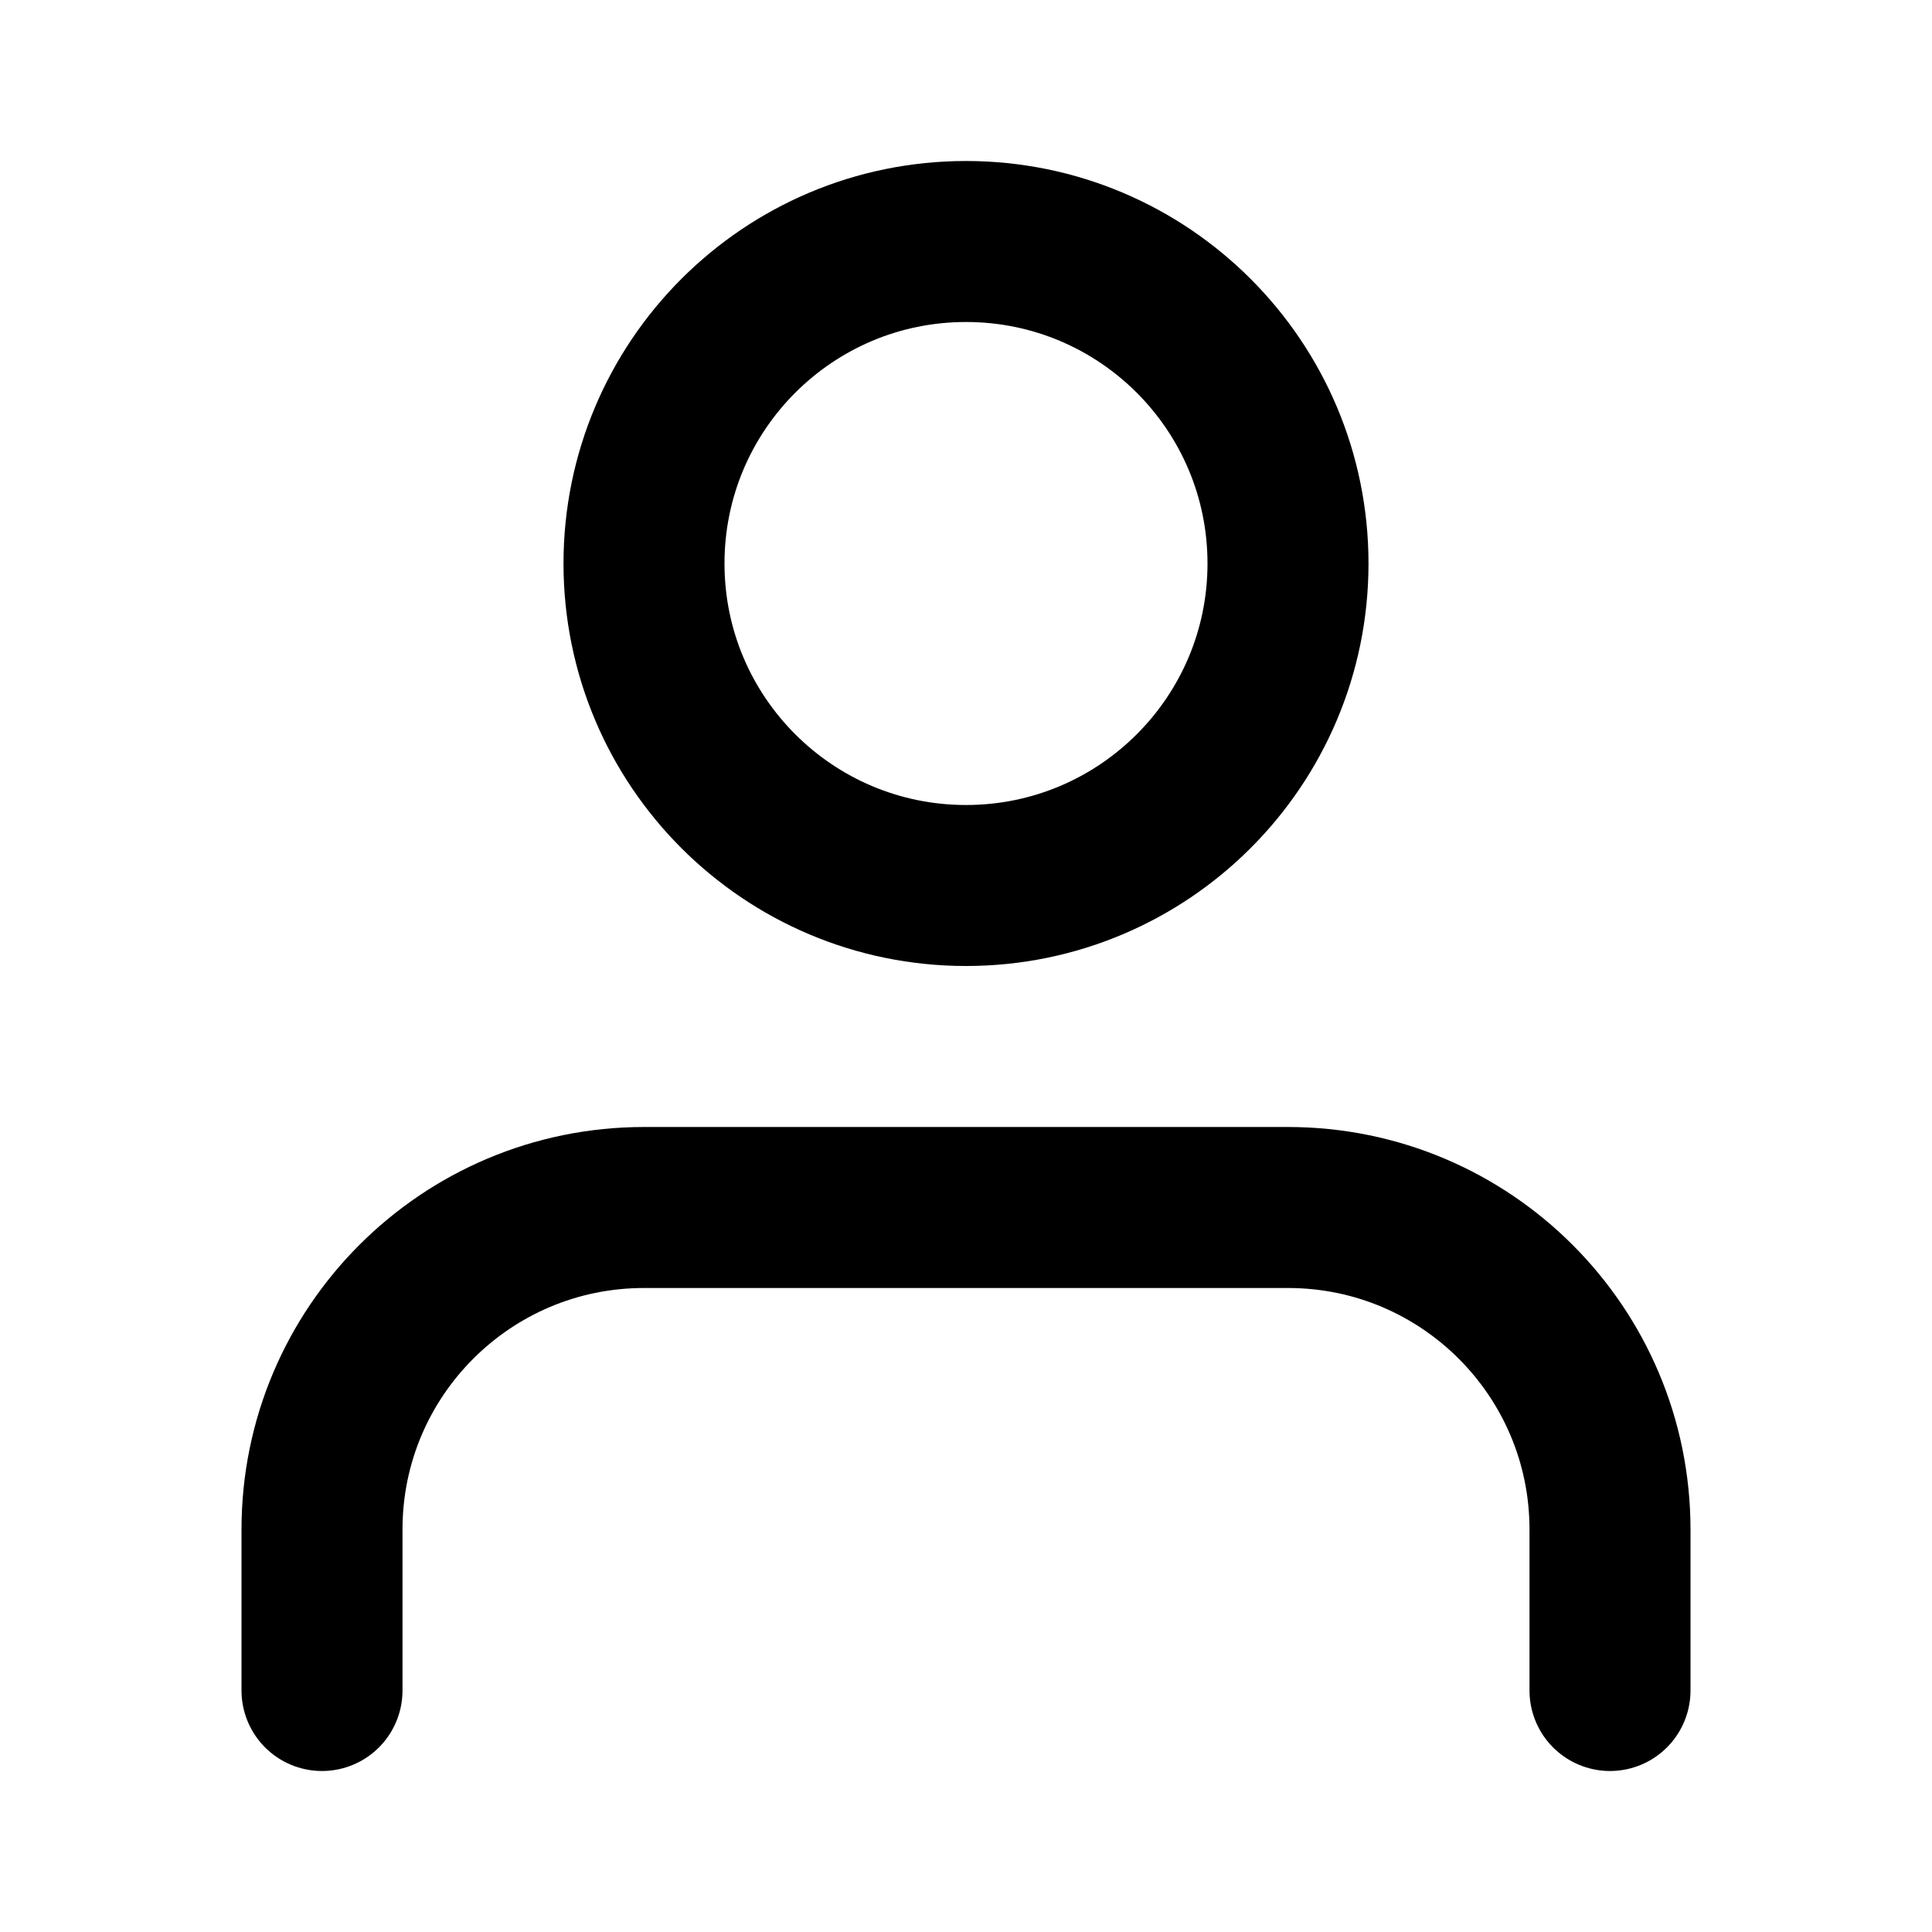
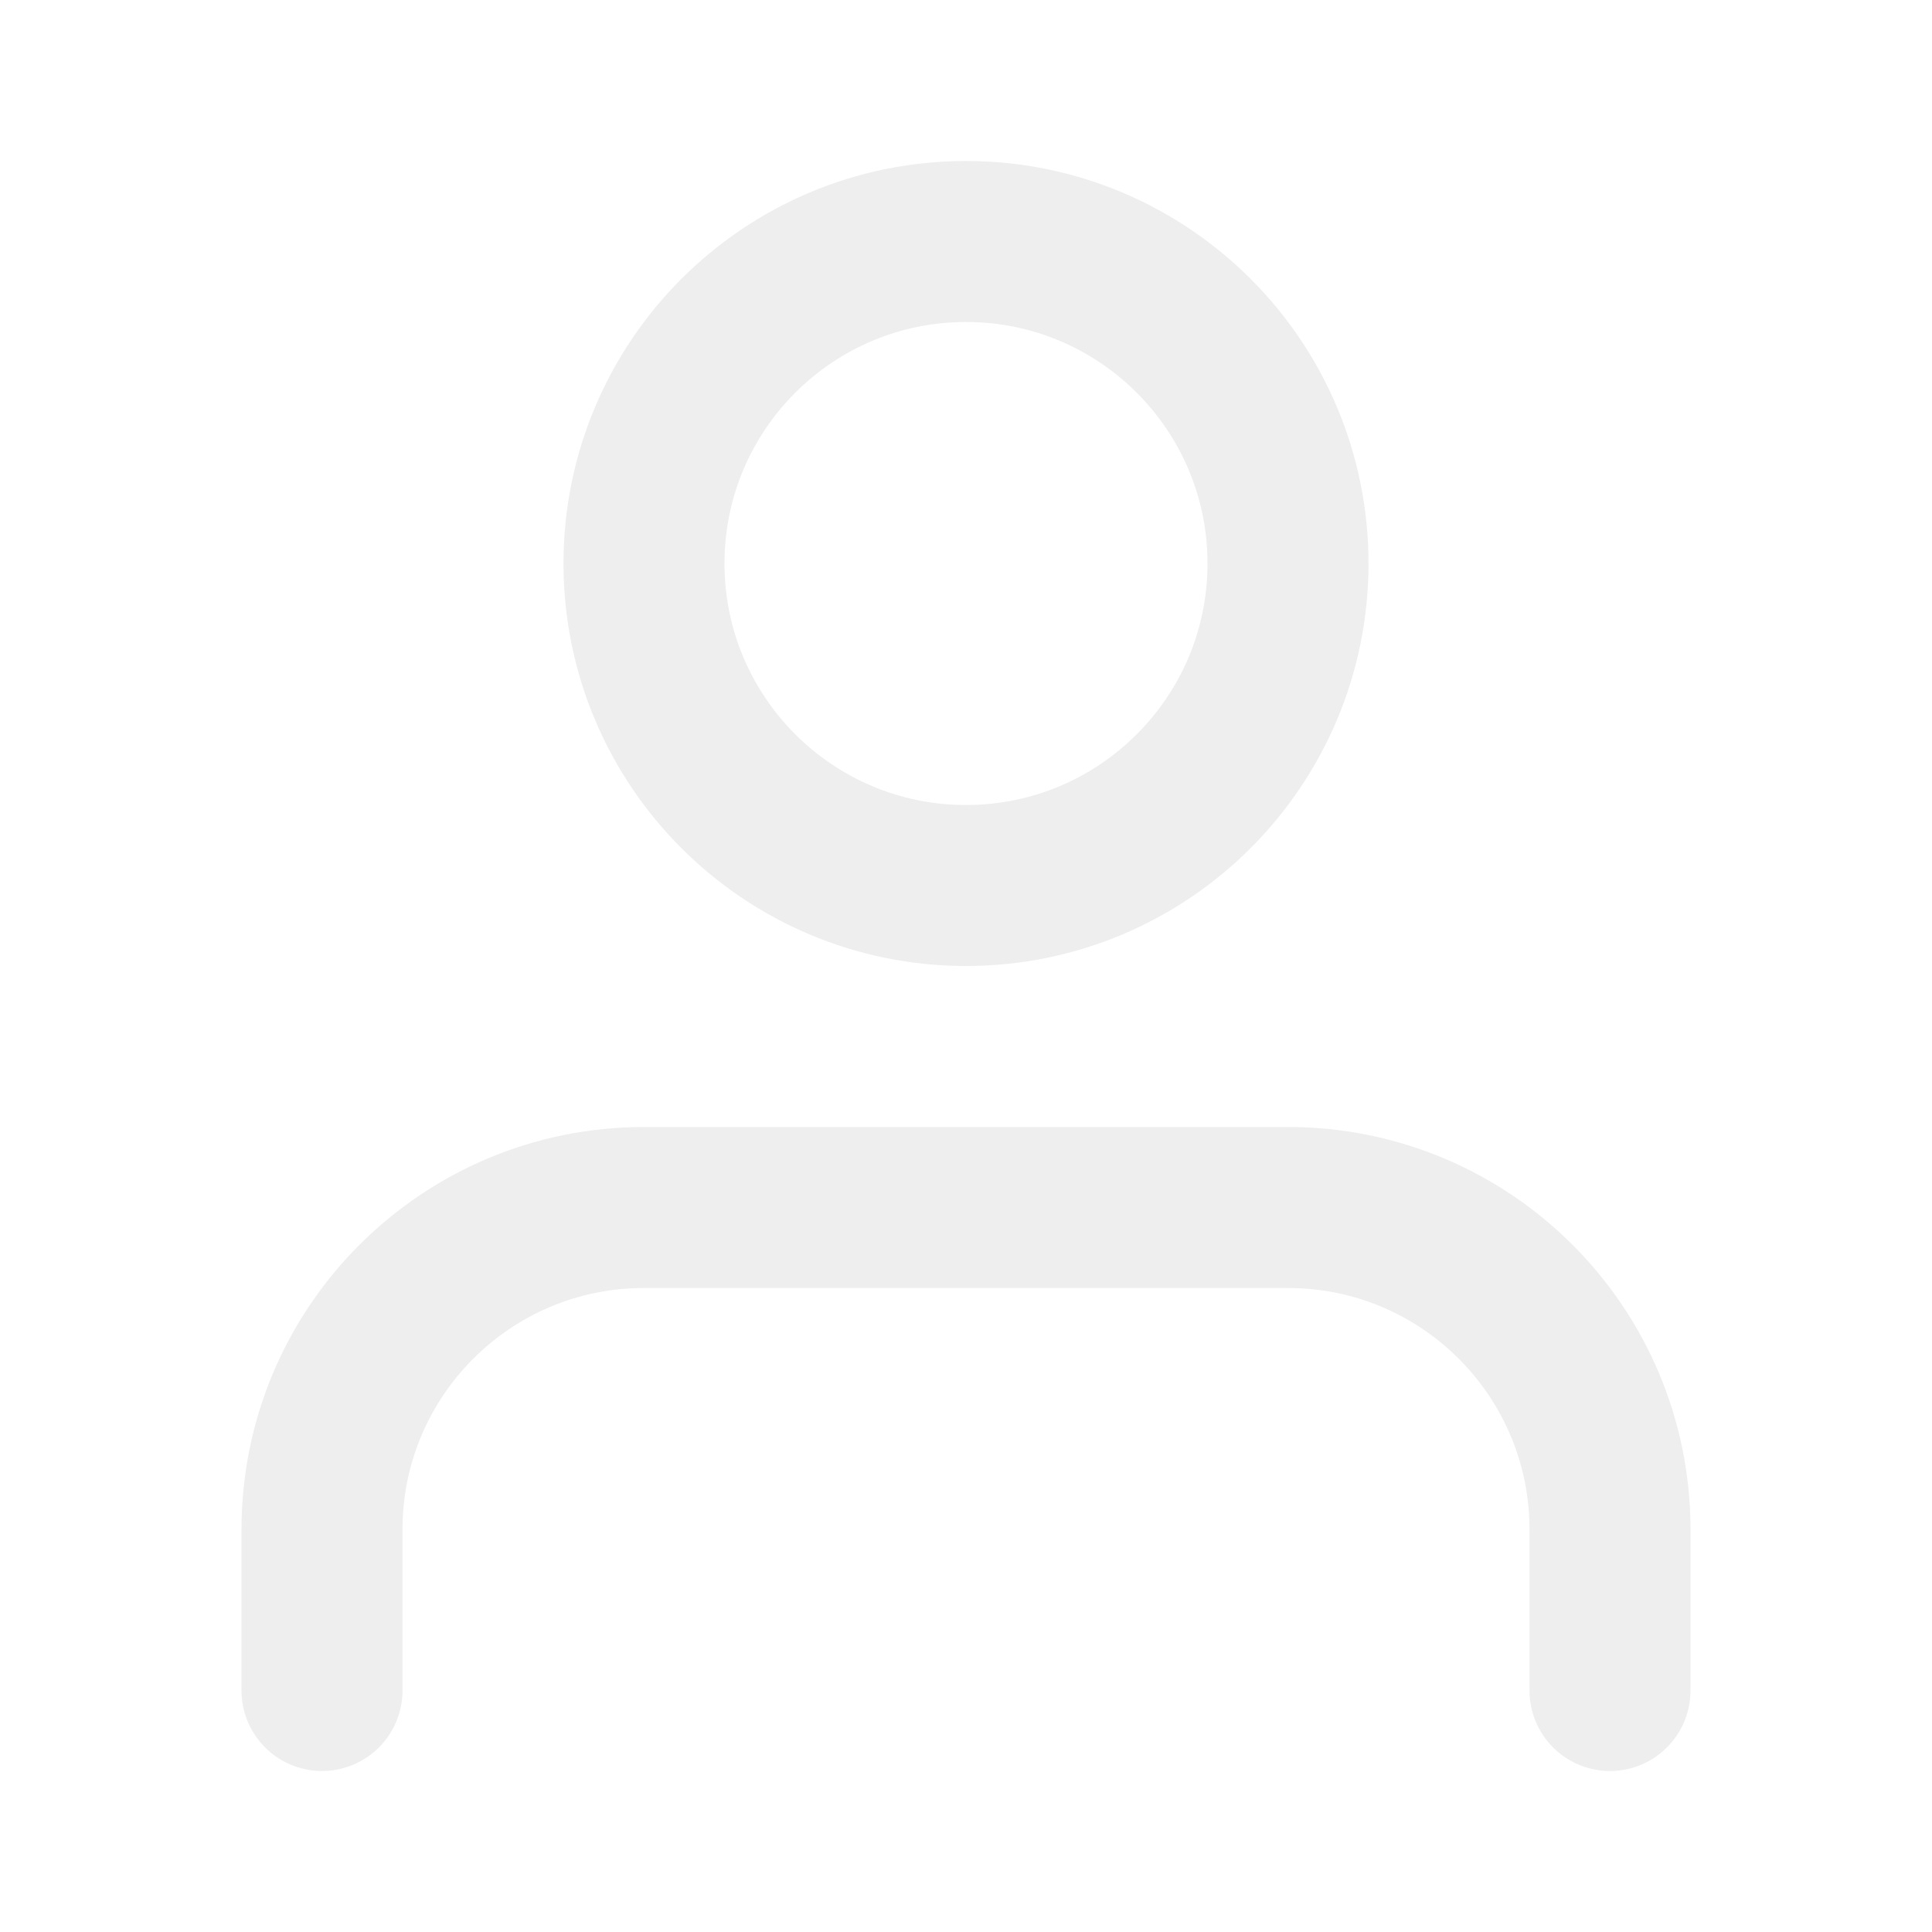
- <svg xmlns="http://www.w3.org/2000/svg" width="24" height="24" viewBox="0 0 24 24" fill="none" stroke="currentColor" stroke-width="2" stroke-linecap="round" stroke-linejoin="round" class="feather feather-user">
+ <svg xmlns="http://www.w3.org/2000/svg" width="24" height="24" viewBox="0 0 24 24" fill="none" stroke="#EEEEEE" stroke-width="2" stroke-linecap="round" stroke-linejoin="round" class="feather feather-user">
  <path d="M20 21v-2a4 4 0 0 0-4-4H8a4 4 0 0 0-4 4v2" />
  <circle cx="12" cy="7" r="4" />
</svg>
